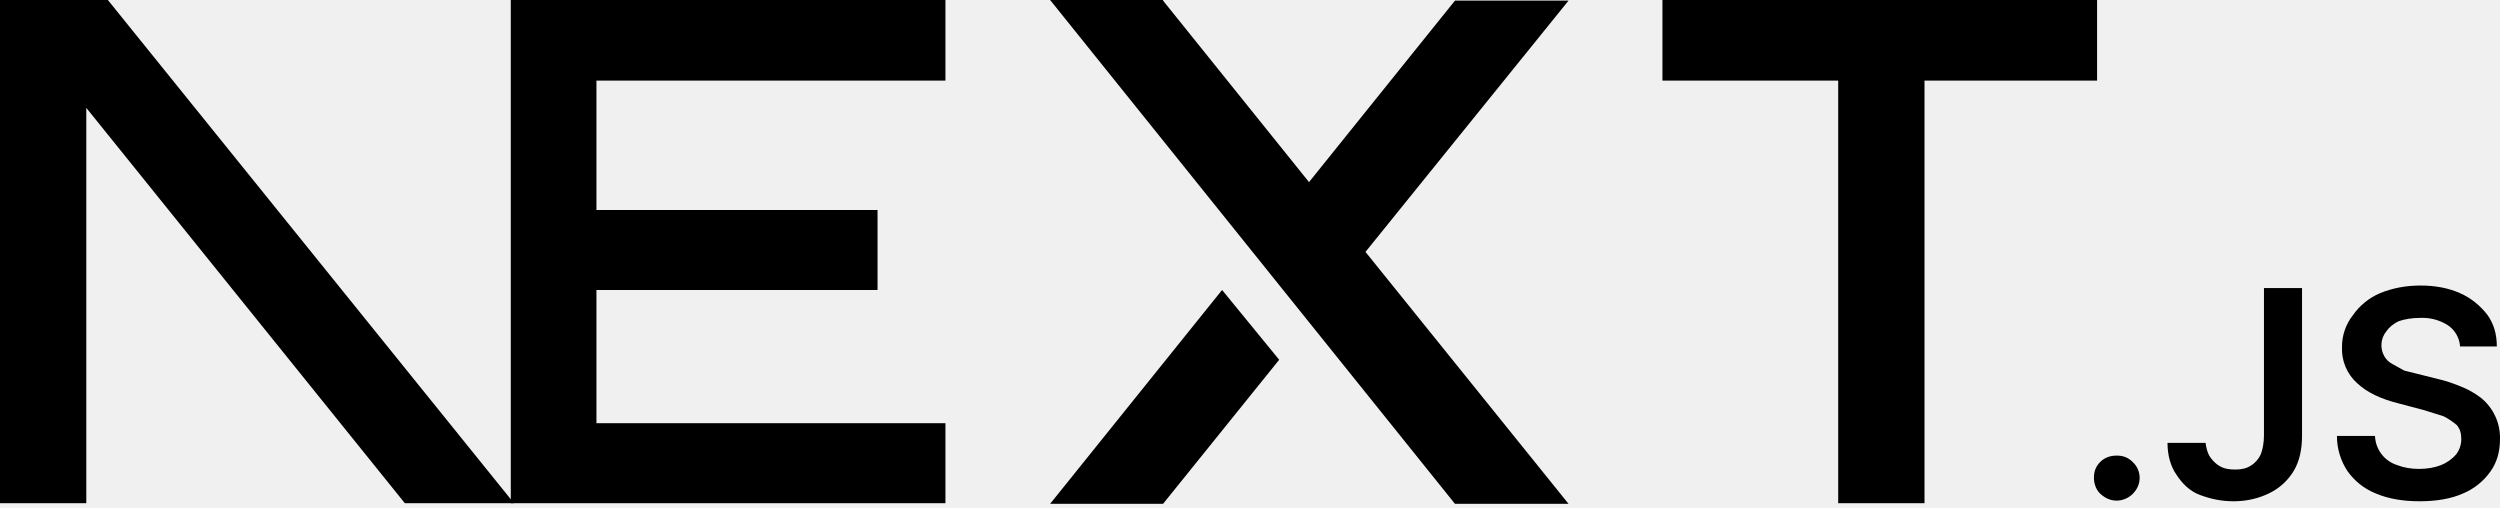
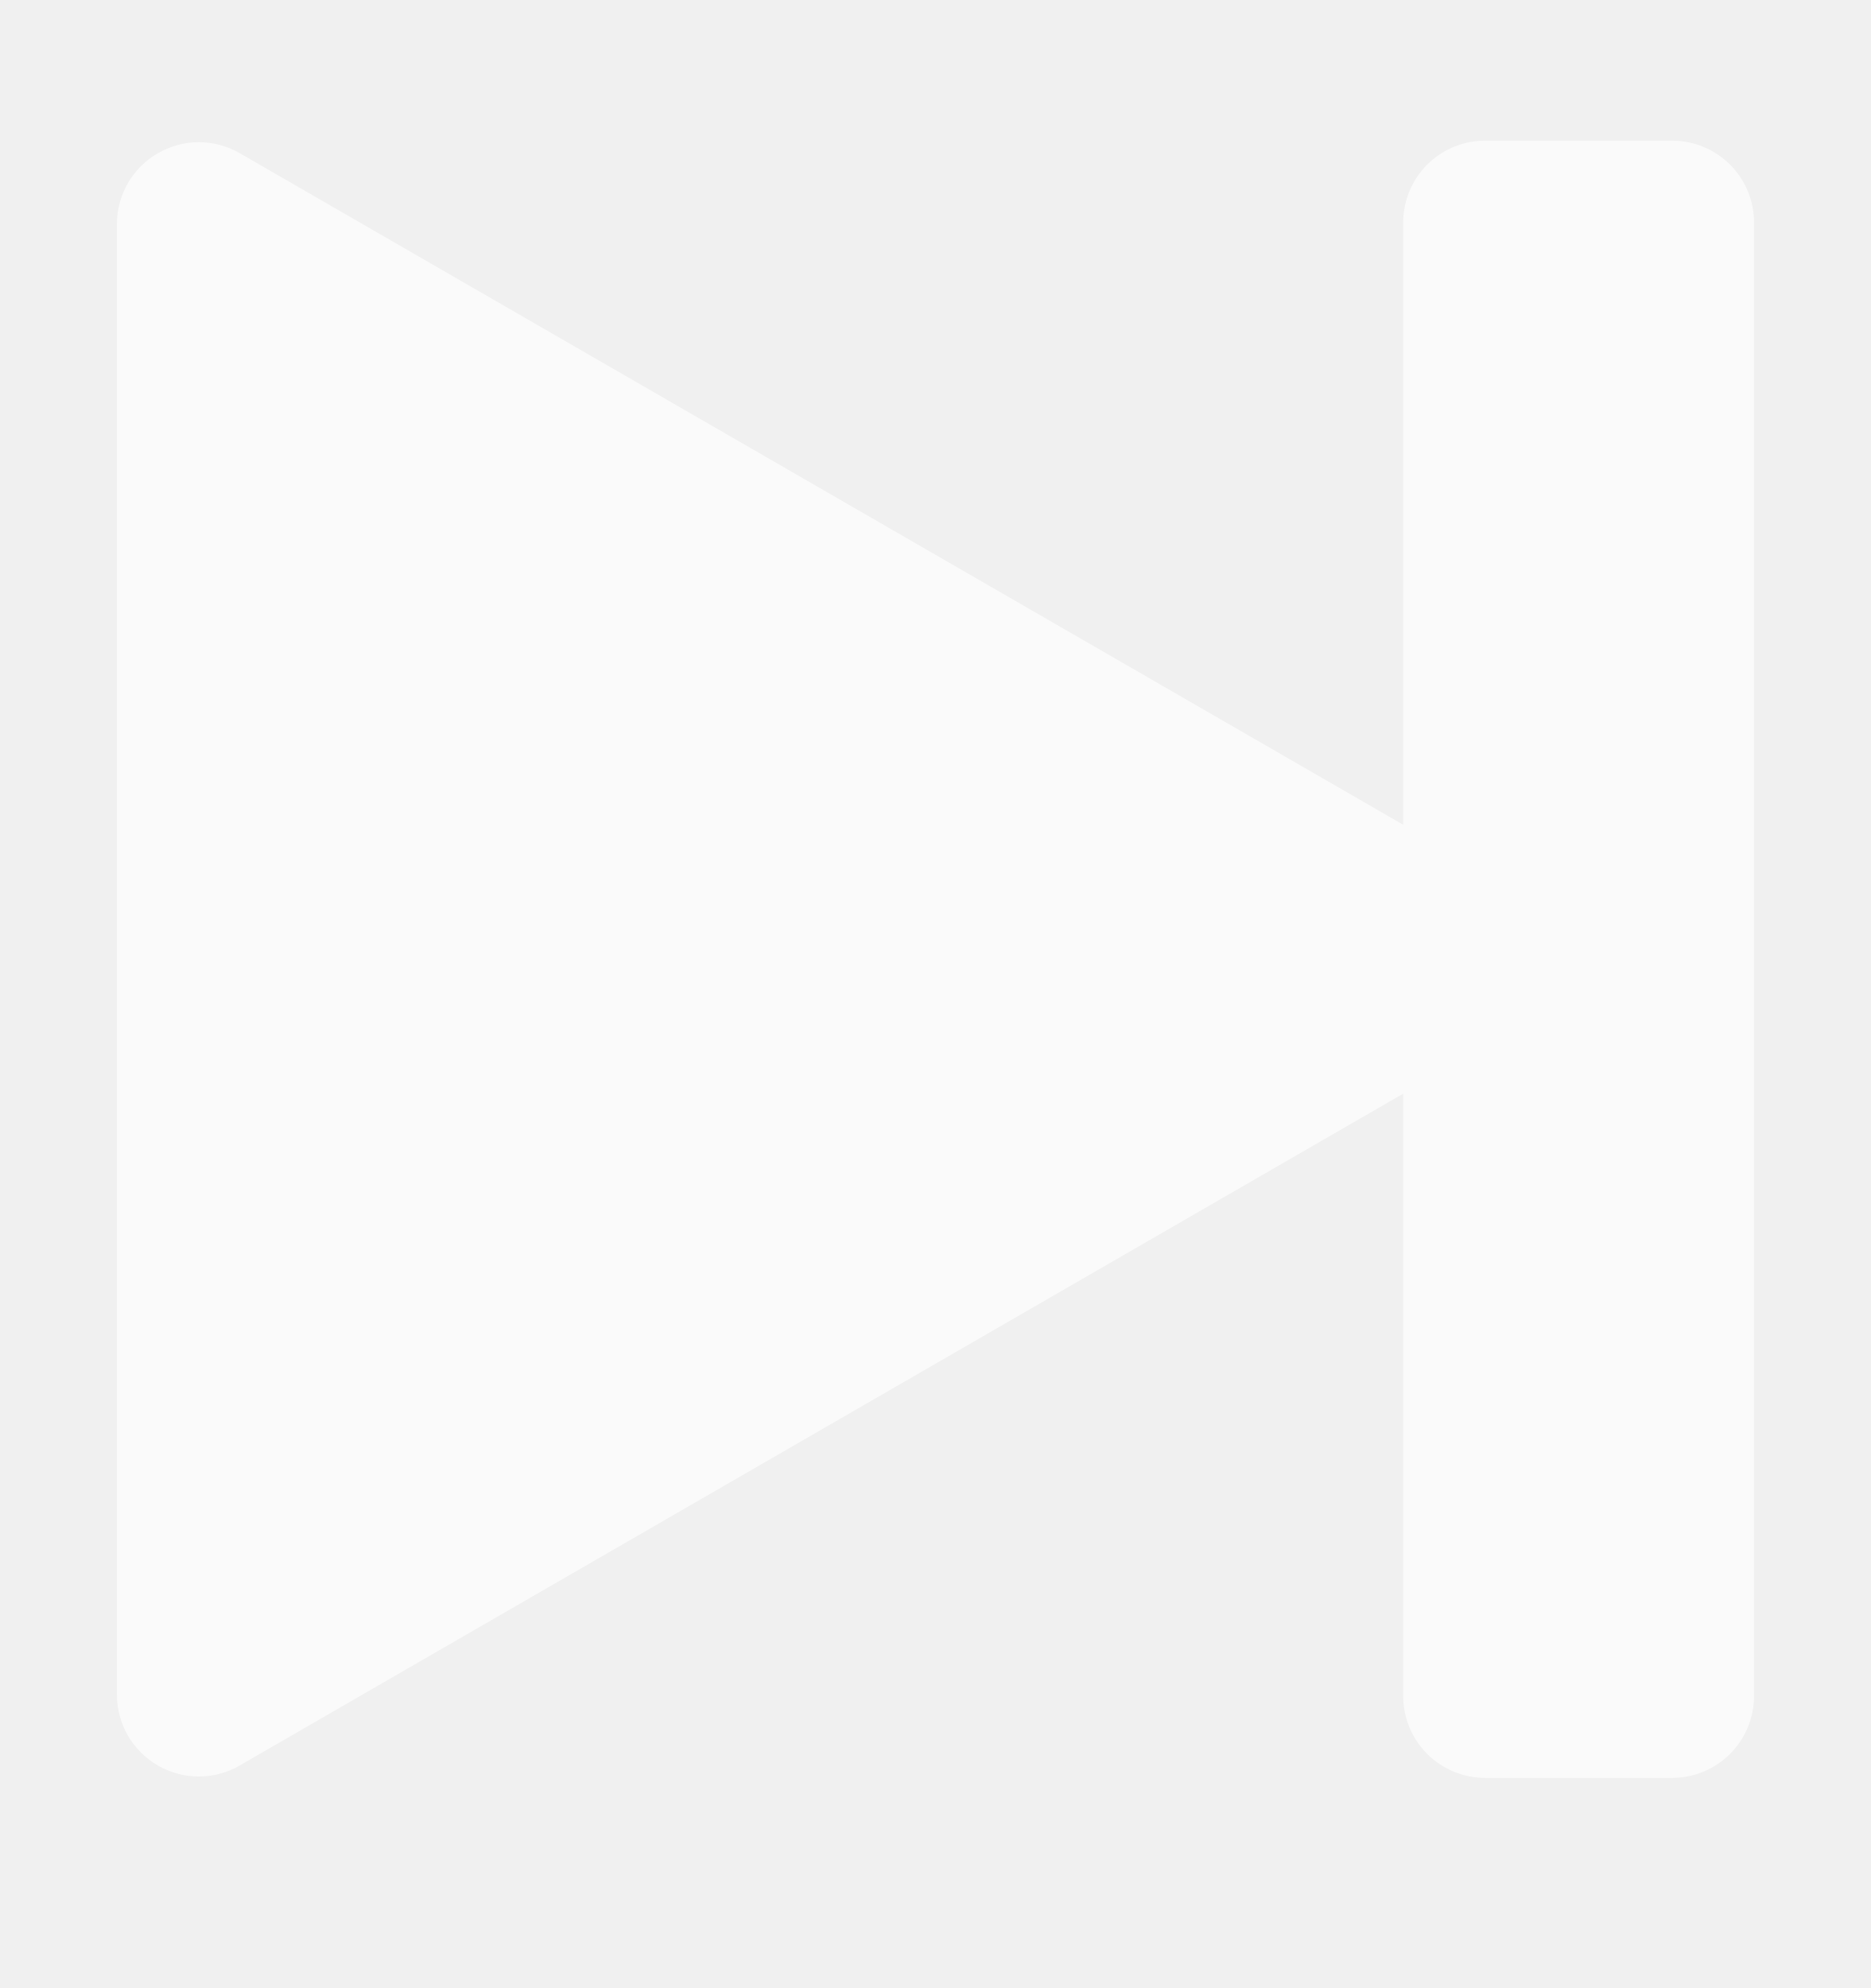
- <svg xmlns="http://www.w3.org/2000/svg" fill="none" viewBox="0 0 394 80">
-   <path fill="#000" d="M262 0h68.5v12.7h-27.2v66.6h-13.6V12.7H262V0ZM149 0v12.7H94v20.4h44.3v12.6H94v21h55v12.6H80.5V0h68.7zm34.3 0h-17.8l63.8 79.4h17.9l-32-39.7 32-39.6h-17.9l-23 28.6-23-28.6zm18.3 56.7-9-11-27.1 33.7h17.8l18.3-22.7z" />
-   <path fill="#000" d="M81 79.3 17 0H0v79.3h13.6V17l50.2 62.3H81Zm252.6-.4c-1 0-1.8-.4-2.5-1s-1.1-1.6-1.1-2.6.3-1.8 1-2.5 1.6-1 2.6-1 1.8.3 2.5 1a3.4 3.4 0 0 1 .6 4.3 3.7 3.7 0 0 1-3 1.8zm23.2-33.5h6v23.3c0 2.1-.4 4-1.3 5.5a9.1 9.1 0 0 1-3.8 3.5c-1.6.8-3.5 1.3-5.7 1.3-2 0-3.7-.4-5.3-1s-2.8-1.8-3.7-3.2c-.9-1.3-1.4-3-1.4-5h6c.1.8.3 1.6.7 2.2s1 1.2 1.6 1.5c.7.4 1.5.5 2.4.5 1 0 1.8-.2 2.4-.6a4 4 0 0 0 1.6-1.8c.3-.8.5-1.8.5-3V45.5zm30.9 9.1a4.4 4.4 0 0 0-2-3.3 7.5 7.5 0 0 0-4.3-1.1c-1.3 0-2.4.2-3.3.5-.9.4-1.6 1-2 1.6a3.5 3.5 0 0 0-.3 4c.3.5.7.9 1.3 1.2l1.8 1 2 .5 3.2.8c1.3.3 2.5.7 3.7 1.2a13 13 0 0 1 3.2 1.8 8.1 8.1 0 0 1 3 6.5c0 2-.5 3.7-1.5 5.1a10 10 0 0 1-4.4 3.5c-1.8.8-4.1 1.2-6.8 1.2-2.6 0-4.9-.4-6.8-1.2-2-.8-3.4-2-4.5-3.5a10 10 0 0 1-1.7-5.6h6a5 5 0 0 0 3.5 4.6c1 .4 2.2.6 3.4.6 1.3 0 2.5-.2 3.5-.6 1-.4 1.8-1 2.4-1.7a4 4 0 0 0 .8-2.4c0-.9-.2-1.6-.7-2.2a11 11 0 0 0-2.1-1.4l-3.2-1-3.8-1c-2.8-.7-5-1.7-6.6-3.2a7.2 7.2 0 0 1-2.4-5.7 8 8 0 0 1 1.7-5 10 10 0 0 1 4.3-3.5c2-.8 4-1.2 6.4-1.2 2.3 0 4.4.4 6.2 1.2 1.8.8 3.2 2 4.3 3.4 1 1.4 1.5 3 1.5 5h-5.8z" />
+ <svg xmlns="http://www.w3.org/2000/svg" width="16" height="17" viewBox="0 0 16 17" fill="none">
+   <g clip-path="url(#clip0_0_1953)">
+     <path d="M12.7 1.203C12.514 1.203 12.336 1.277 12.205 1.408C12.074 1.539 12 1.717 12 1.903V7.053L2.05 1.31C1.944 1.249 1.823 1.216 1.7 1.216C1.578 1.216 1.457 1.249 1.351 1.31C1.244 1.371 1.156 1.459 1.094 1.566C1.033 1.672 1 1.792 1 1.915V14.49C1 14.613 1.032 14.734 1.093 14.84C1.155 14.947 1.243 15.035 1.35 15.097C1.456 15.159 1.577 15.191 1.7 15.191C1.823 15.191 1.944 15.159 2.05 15.097L12 9.352V14.503C12 14.689 12.074 14.867 12.205 14.998C12.336 15.129 12.514 15.203 12.7 15.203H14.3C14.486 15.203 14.664 15.129 14.795 14.998C14.926 14.867 15 14.689 15 14.503V1.903C15 1.717 14.926 1.539 14.795 1.408C14.664 1.277 14.486 1.203 14.3 1.203H12.7Z" fill="white" fill-opacity="0.698" />
+   </g>
+   <defs>
+     <clipPath id="clip0_0_1953">
+       <rect width="16" height="16" fill="white" transform="translate(0 0.203125)" />
+     </clipPath>
+   </defs>
</svg>
